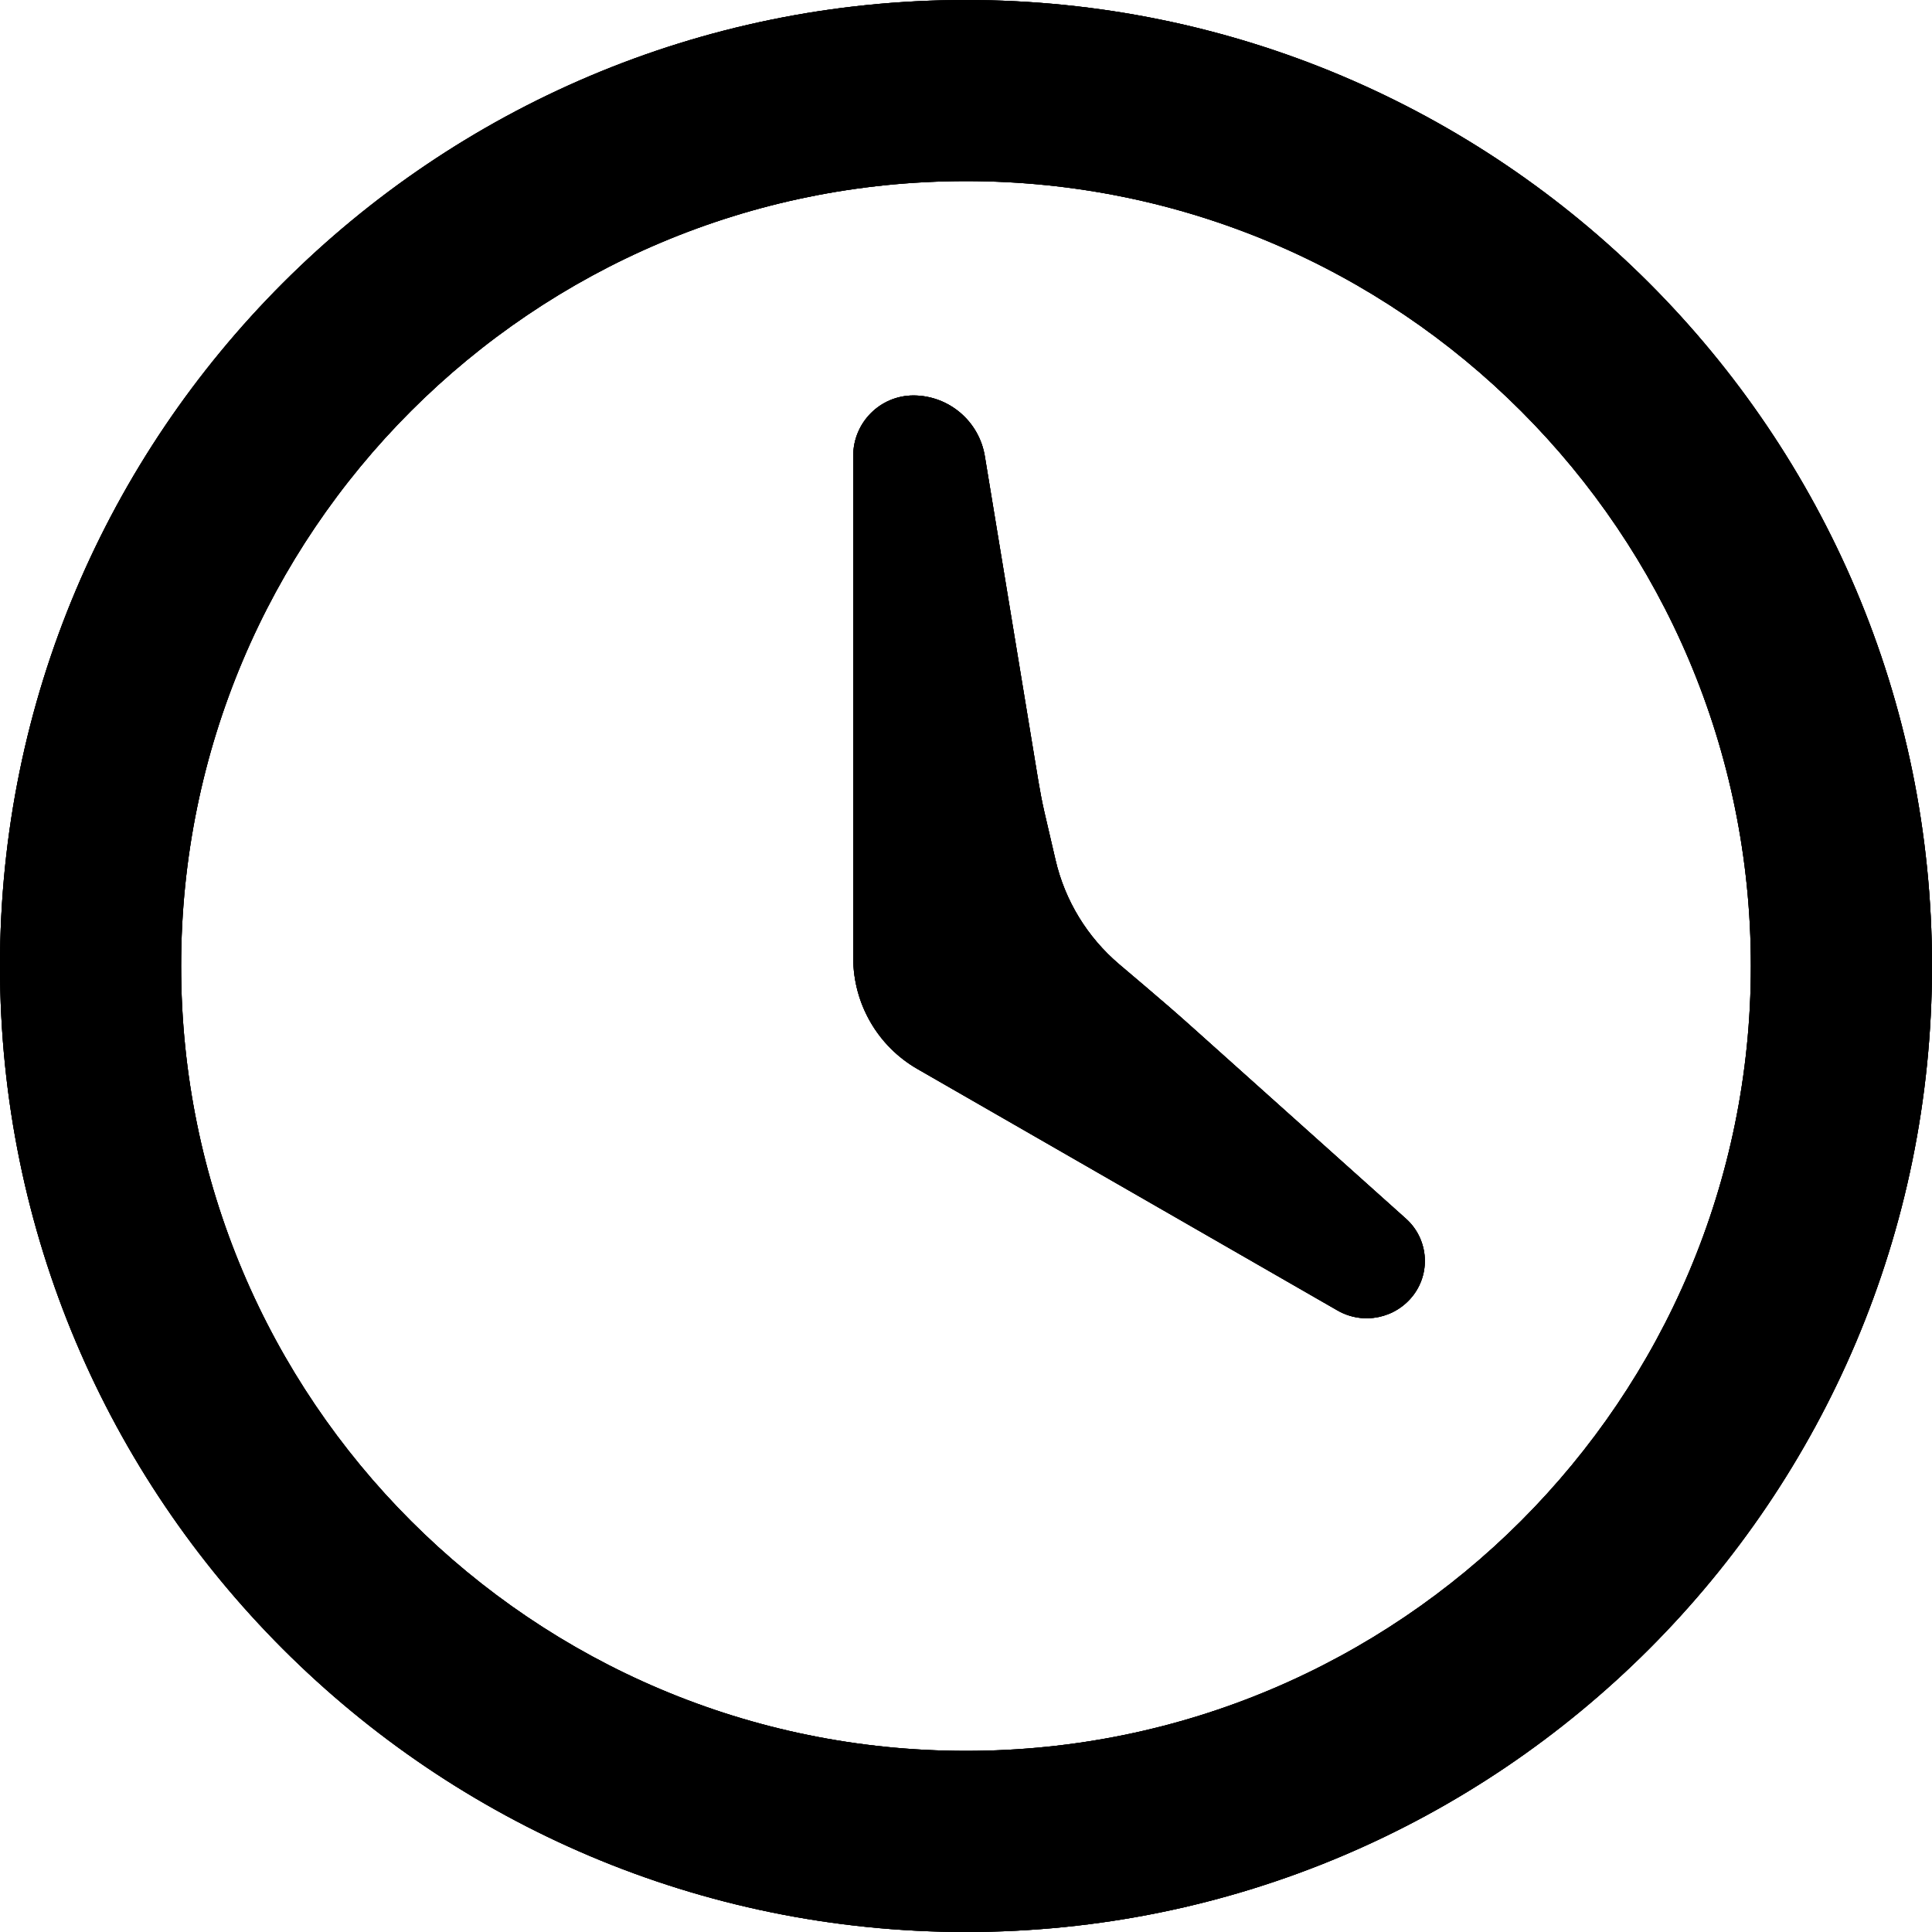
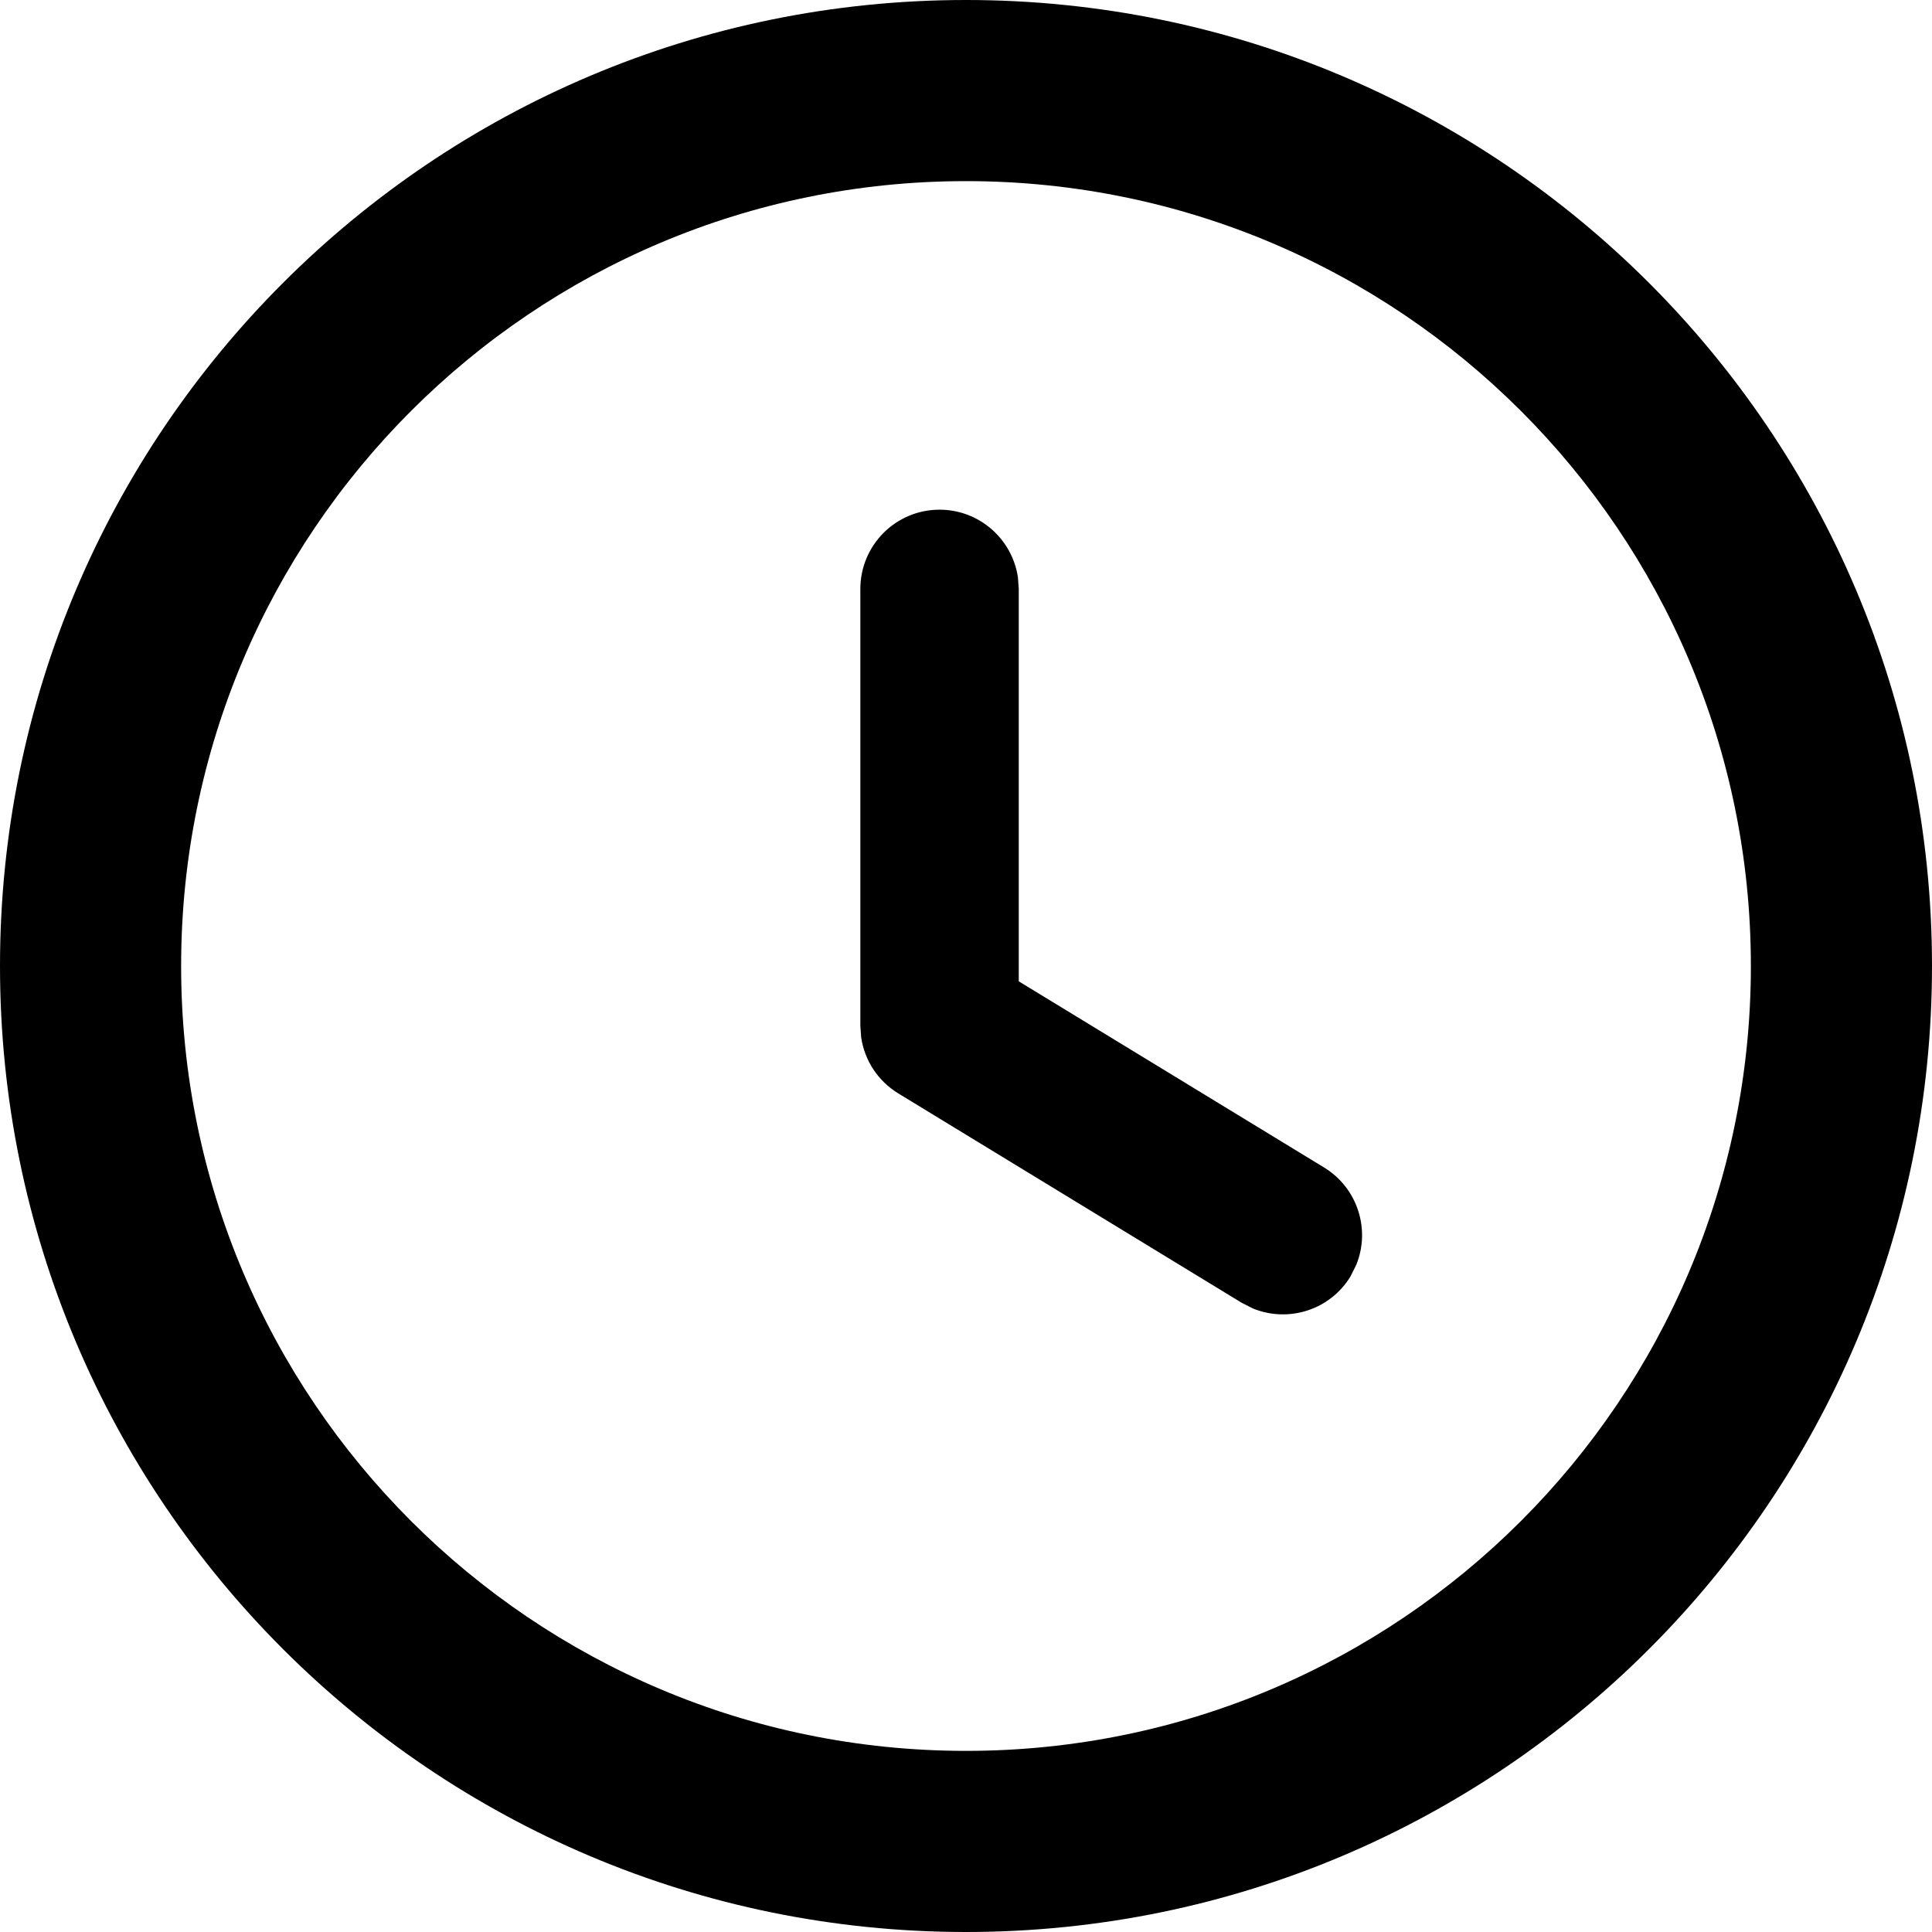
<svg xmlns="http://www.w3.org/2000/svg" xmlns:xlink="http://www.w3.org/1999/xlink" viewBox="0 0 16 16" version="1.1">
-   <path d="M8,0 C12.418,0 16,3.582 16,8 C16,12.418 12.418,16 8,16 C3.582,16 0,12.418 0,8 C0,3.582 3.582,0 8,0 Z M8,1.5 C4.41,1.5 1.5,4.41 1.5,8 C1.5,11.59 4.41,14.5 8,14.5 C11.59,14.5 14.5,11.59 14.5,8 C14.5,4.41 11.59,1.5 8,1.5 Z M7.57,3.275 C7.861,3.278 8.109,3.49 8.156,3.778 L8.6,6.473 C8.614,6.557 8.63,6.641 8.649,6.724 L8.741,7.12 C8.819,7.458 9.004,7.761 9.269,7.986 L9.486,8.17 C9.618,8.282 9.749,8.395 9.878,8.511 L11.644,10.093 C11.825,10.255 11.852,10.529 11.707,10.723 C11.56,10.919 11.29,10.975 11.077,10.853 L7.598,8.853 C7.269,8.664 7.066,8.313 7.066,7.932 L7.066,3.775 C7.066,3.499 7.289,3.275 7.565,3.275 L7.57,3.275 Z" id="path-2" />
-   <g id="Icon/System/Delay" stroke="none" stroke-width="1" fill="none" fill-rule="evenodd">
-     <use fill="currentColor" xlink:href="#path-2" />
-     <use fill="currentColor" xlink:href="#path-2" />
+   <defs>
+     <path d="M8,0 C12.418,0 16,3.582 16,8 C16,12.418 12.418,16 8,16 C3.582,16 0,12.418 0,8 C0,3.582 3.582,0 8,0 Z M8,1.5 C4.41,1.5 1.5,4.41 1.5,8 C1.5,11.59 4.41,14.5 8,14.5 C11.59,14.5 14.5,11.59 14.5,8 C14.5,4.41 11.59,1.5 8,1.5 Z M7.781,4.221 C8.11,4.221 8.383,4.464 8.43,4.781 L8.437,4.878 L8.437,8.127 L10.966,9.669 C11.244,9.839 11.351,10.183 11.232,10.475 L11.184,10.571 C11.015,10.849 10.671,10.956 10.378,10.837 L10.283,10.789 L7.439,9.055 C7.272,8.953 7.16,8.783 7.132,8.592 L7.125,8.495 L7.125,4.878 C7.125,4.515 7.418,4.221 7.781,4.221 Z" id="path-2" />
+   </defs>
+   <g stroke="none" stroke-width="1" fill="none" fill-rule="evenodd">
+     <g id="Combined-Shape">
+       <use fill="currentColor" xlink:href="#path-2" />
+     </g>
  </g>
</svg>
